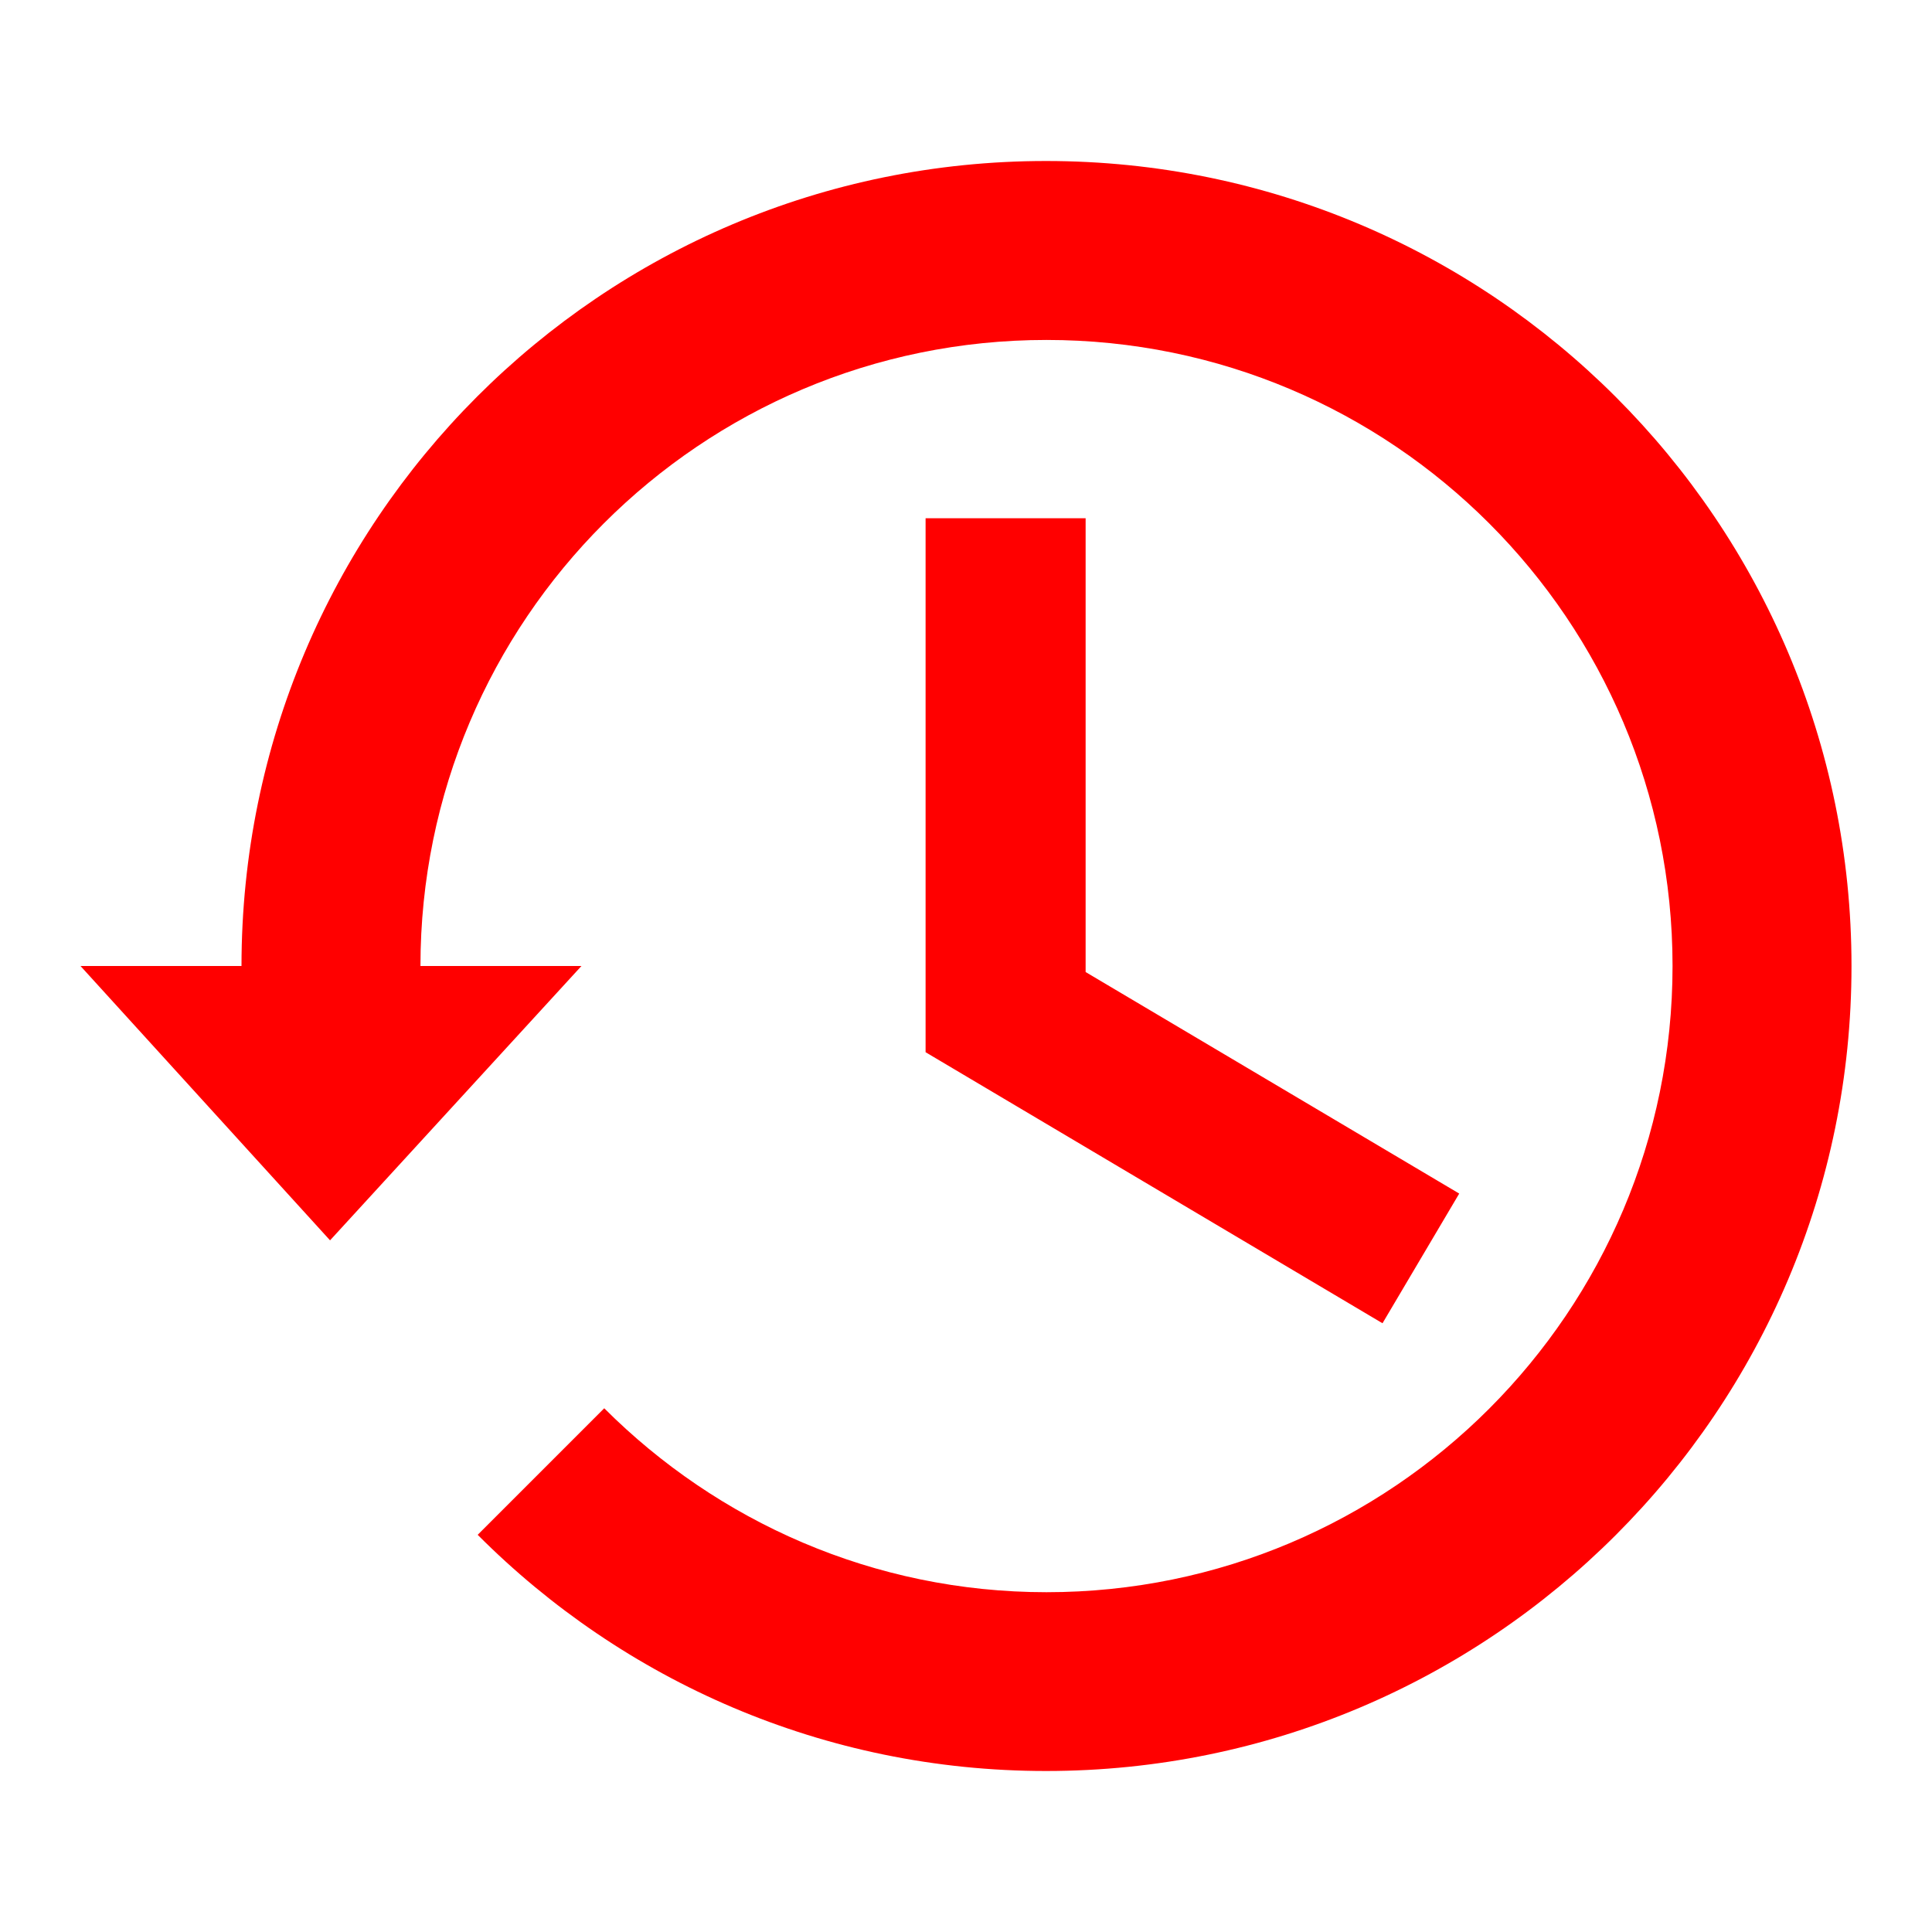
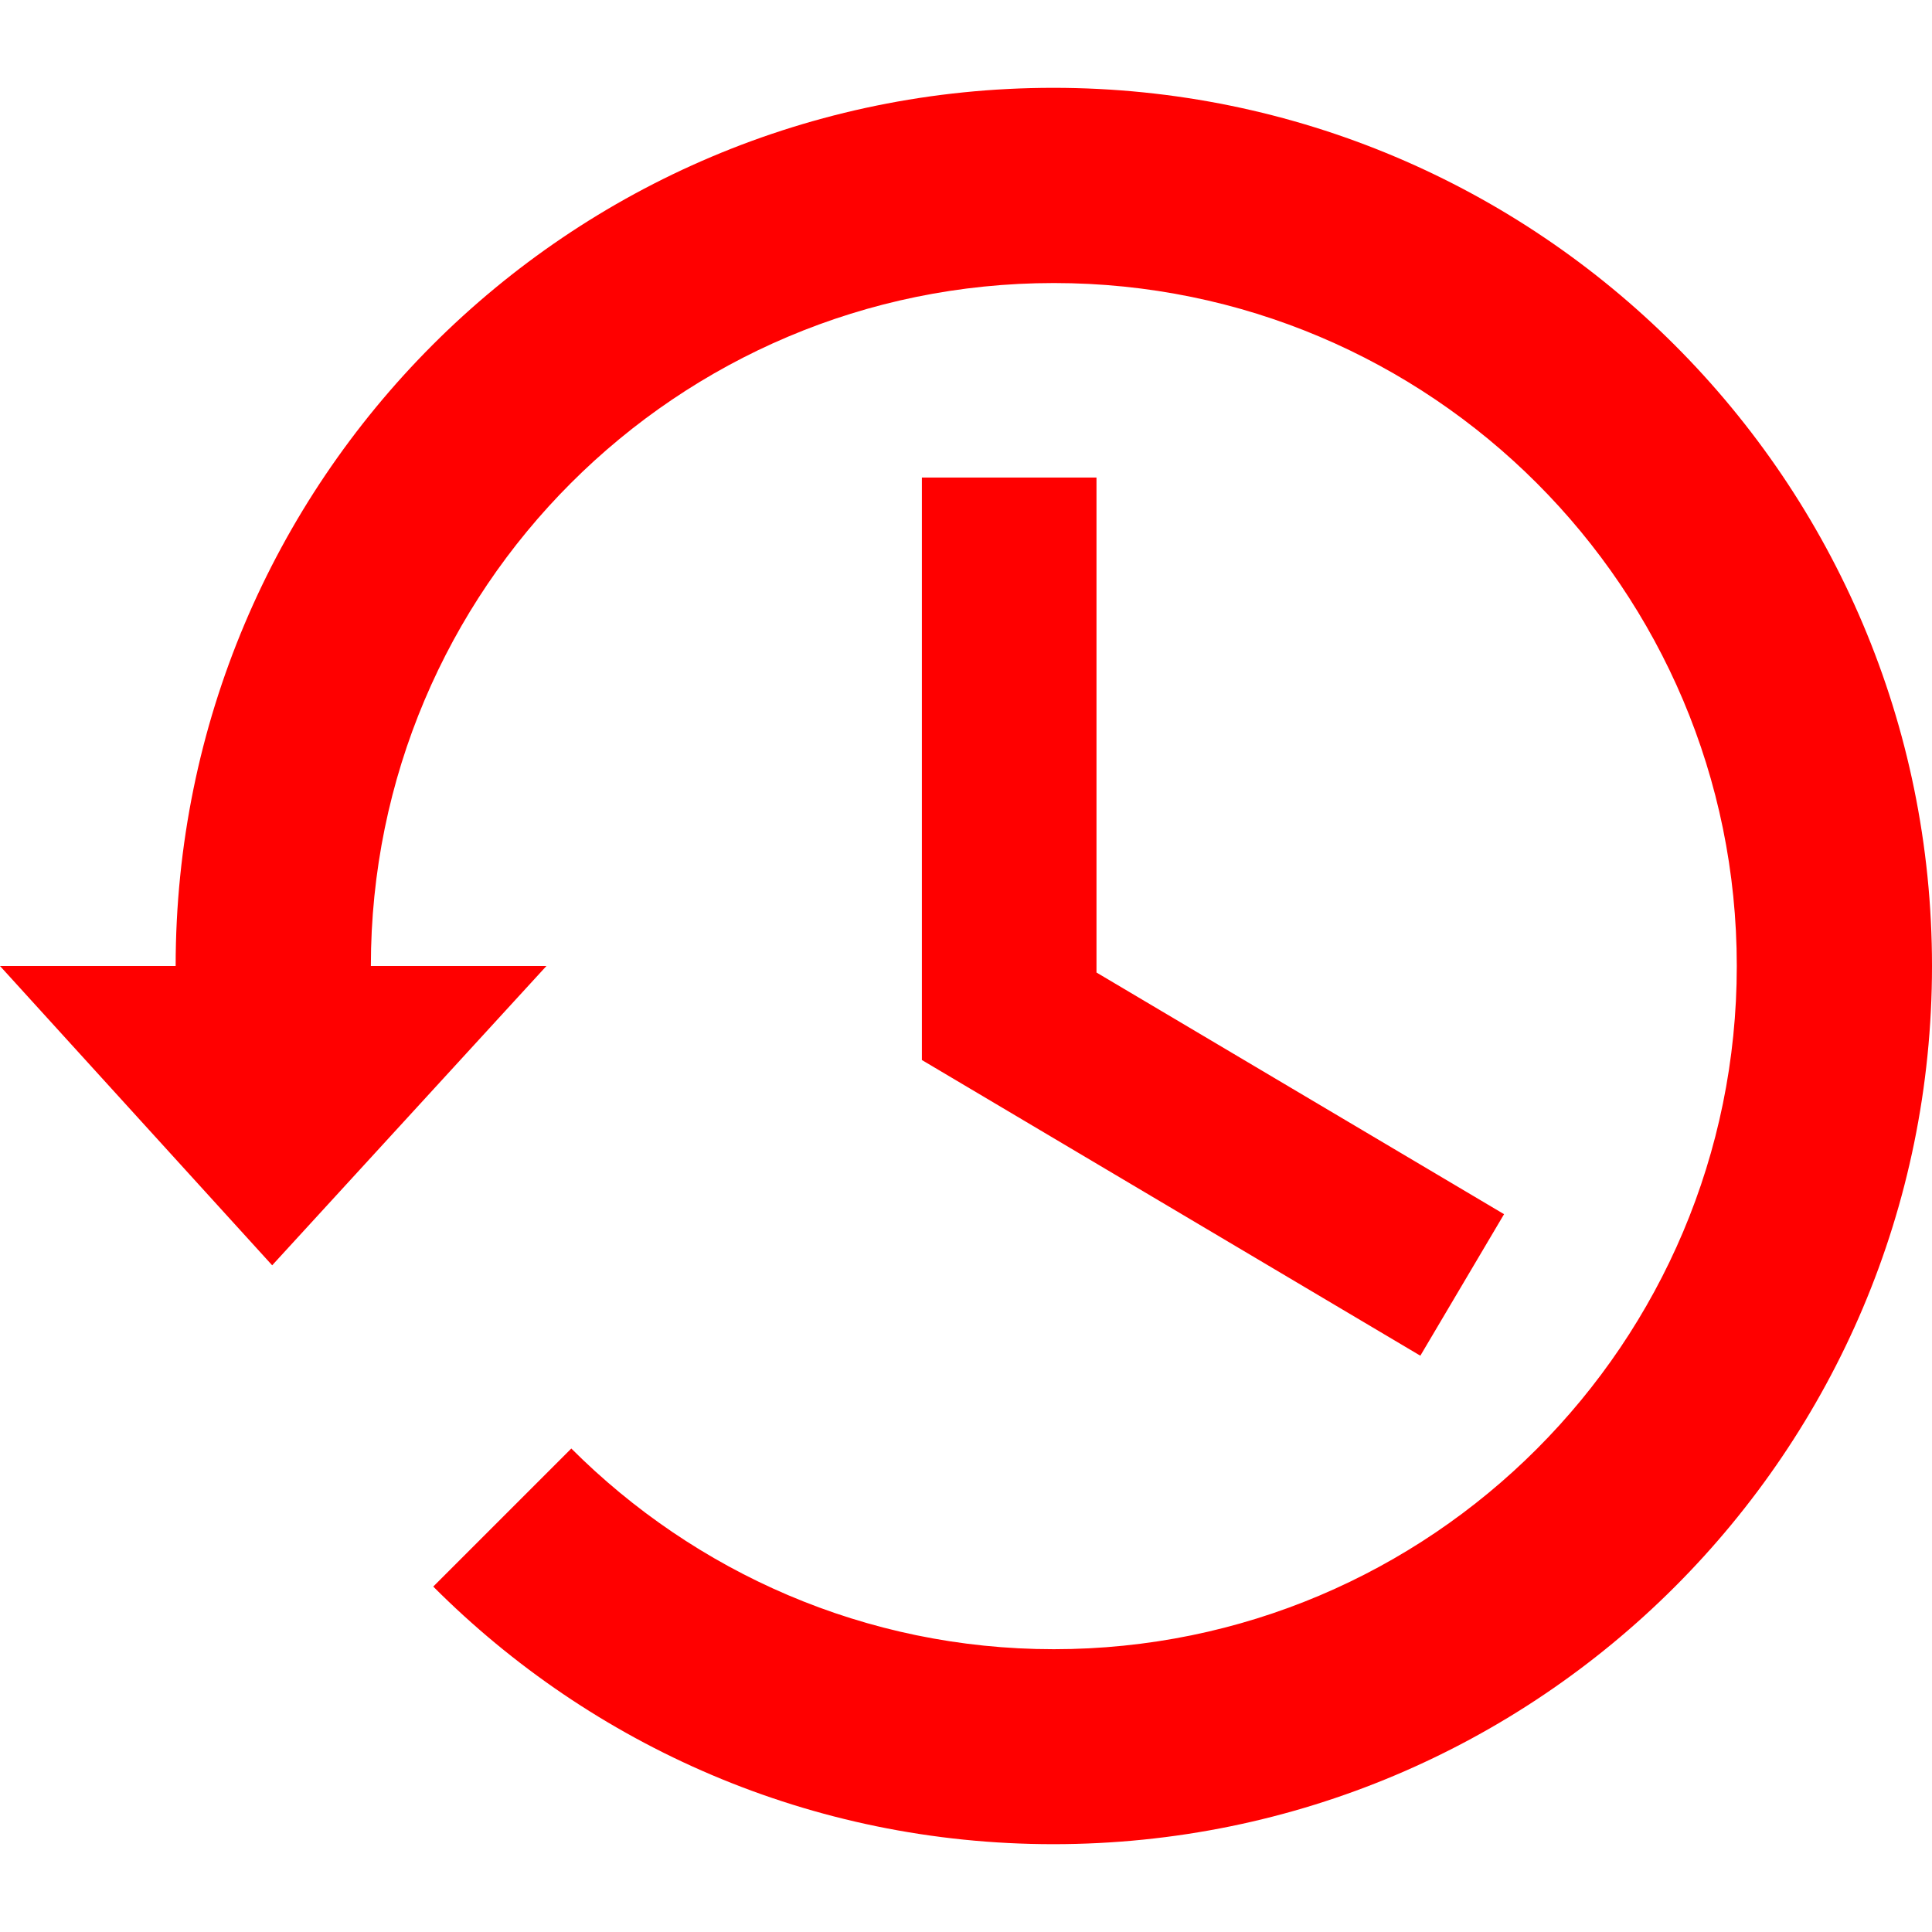
<svg xmlns="http://www.w3.org/2000/svg" width="24" height="24" viewBox="0 0 24 24">
-   <path fill="red" d="M 12.994,2 C 7.467,2 3,6.478 3,12 H 1 L 4.1,15.408 7.223,12 h -2 c 0,-4.294 3.483,-7.777 7.777,-7.777 4.294,0 7.777,3.483 7.777,7.777 0,4.294 -3.483,7.779 -7.777,7.779 -2.15,0 -4.089,-0.88 -5.494,-2.285 L 5.934,19.066 C 7.739,20.877 10.233,22 12.994,22 18.522,22 23,17.522 23,12 23,6.478 18.522,2 12.994,2 Z m -1.496,4.438 v 6.633 l 5.676,3.367 0.953,-1.611 -4.641,-2.752 V 6.438 Z" />
+   <path fill="red" d="M13.085 1.091C7.054 1.091 2.182 5.976 2.182 12H0l3.381 3.718L6.788 12H4.607c0-4.685 3.799-8.484 8.484-8.484 4.685 0 8.484 3.799 8.484 8.484 0 4.685-3.799 8.487-8.484 8.487-2.345 0-4.46-.96-5.994-2.493l-1.715 1.715c1.97 1.975 4.691 3.2 7.703 3.2C19.115 22.909 24 18.024 24 12c0-6.024-4.885-10.909-10.915-10.909Zm-1.633 4.841v7.236l6.192 3.673 1.04-1.758-5.063-3.002V5.932h-2.169Z" />
</svg>
